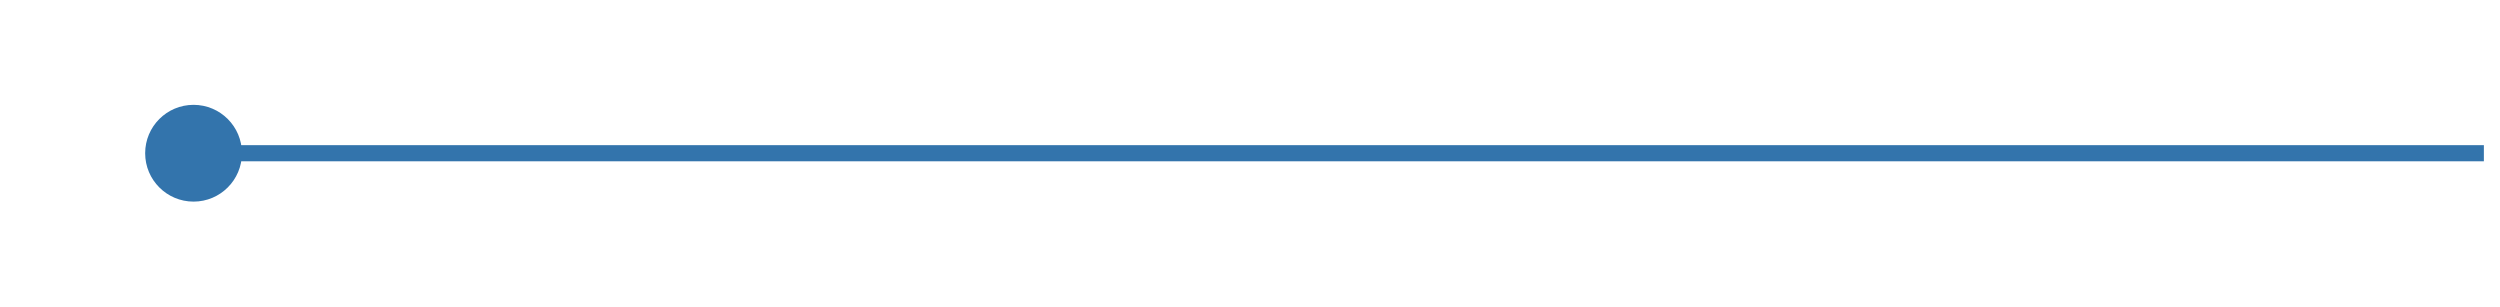
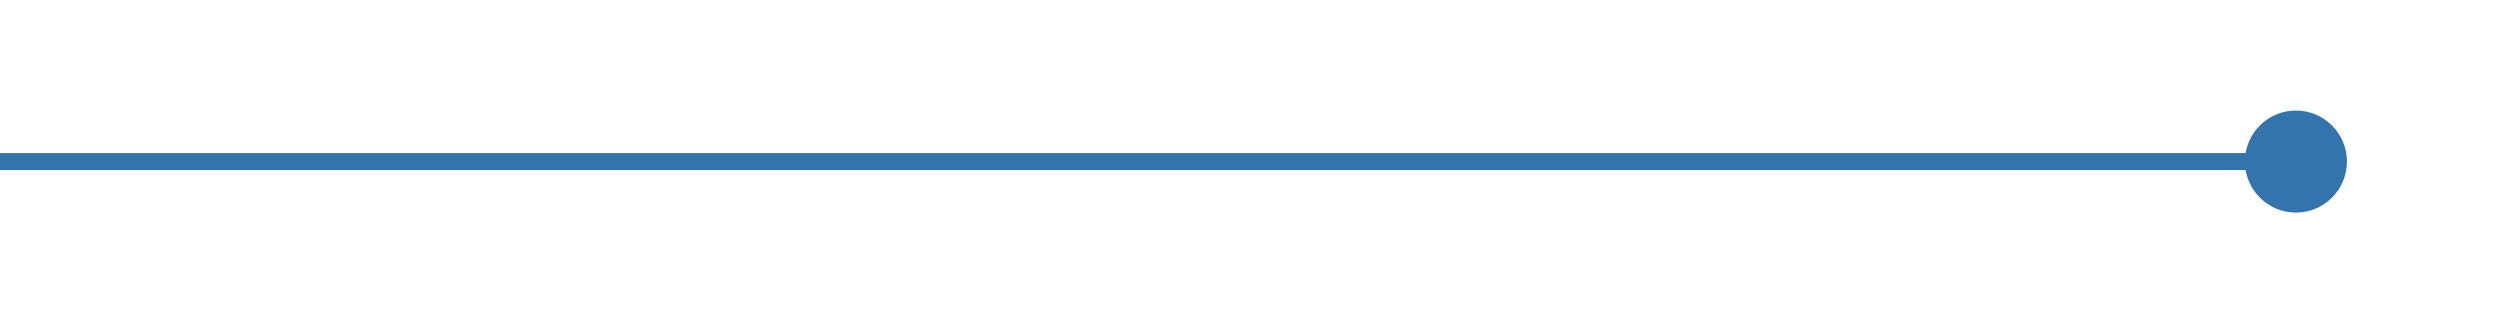
- <svg xmlns="http://www.w3.org/2000/svg" version="1.1" width="155px" height="19px">
-   <g transform="matrix(1 0 0 1 -714 -178 )">
-     <path d="M 726 184.5  A 3 3 0 0 0 723 187.5 A 3 3 0 0 0 726 190.5 A 3 3 0 0 0 729 187.5 A 3 3 0 0 0 726 184.5 Z " fill-rule="nonzero" fill="#3374ac" stroke="none" />
-     <path d="M 724 187.5  L 868 187.5  " stroke-width="1" stroke="#3374ac" fill="none" />
+ <svg xmlns="http://www.w3.org/2000/svg" version="1.1" width="147px" height="19px">
+   <g transform="matrix(1 0 0 1 -610 -155 )">
+     <path d="M 745 161.5  A 3 3 0 0 0 742 164.5 A 3 3 0 0 0 745 167.5 A 3 3 0 0 0 748 164.5 A 3 3 0 0 0 745 161.5 Z " fill-rule="nonzero" fill="#3374ac" stroke="none" />
+     <path d="M 610 164.5  L 747 164.5  " stroke-width="1" stroke="#3374ac" fill="none" />
  </g>
</svg>
